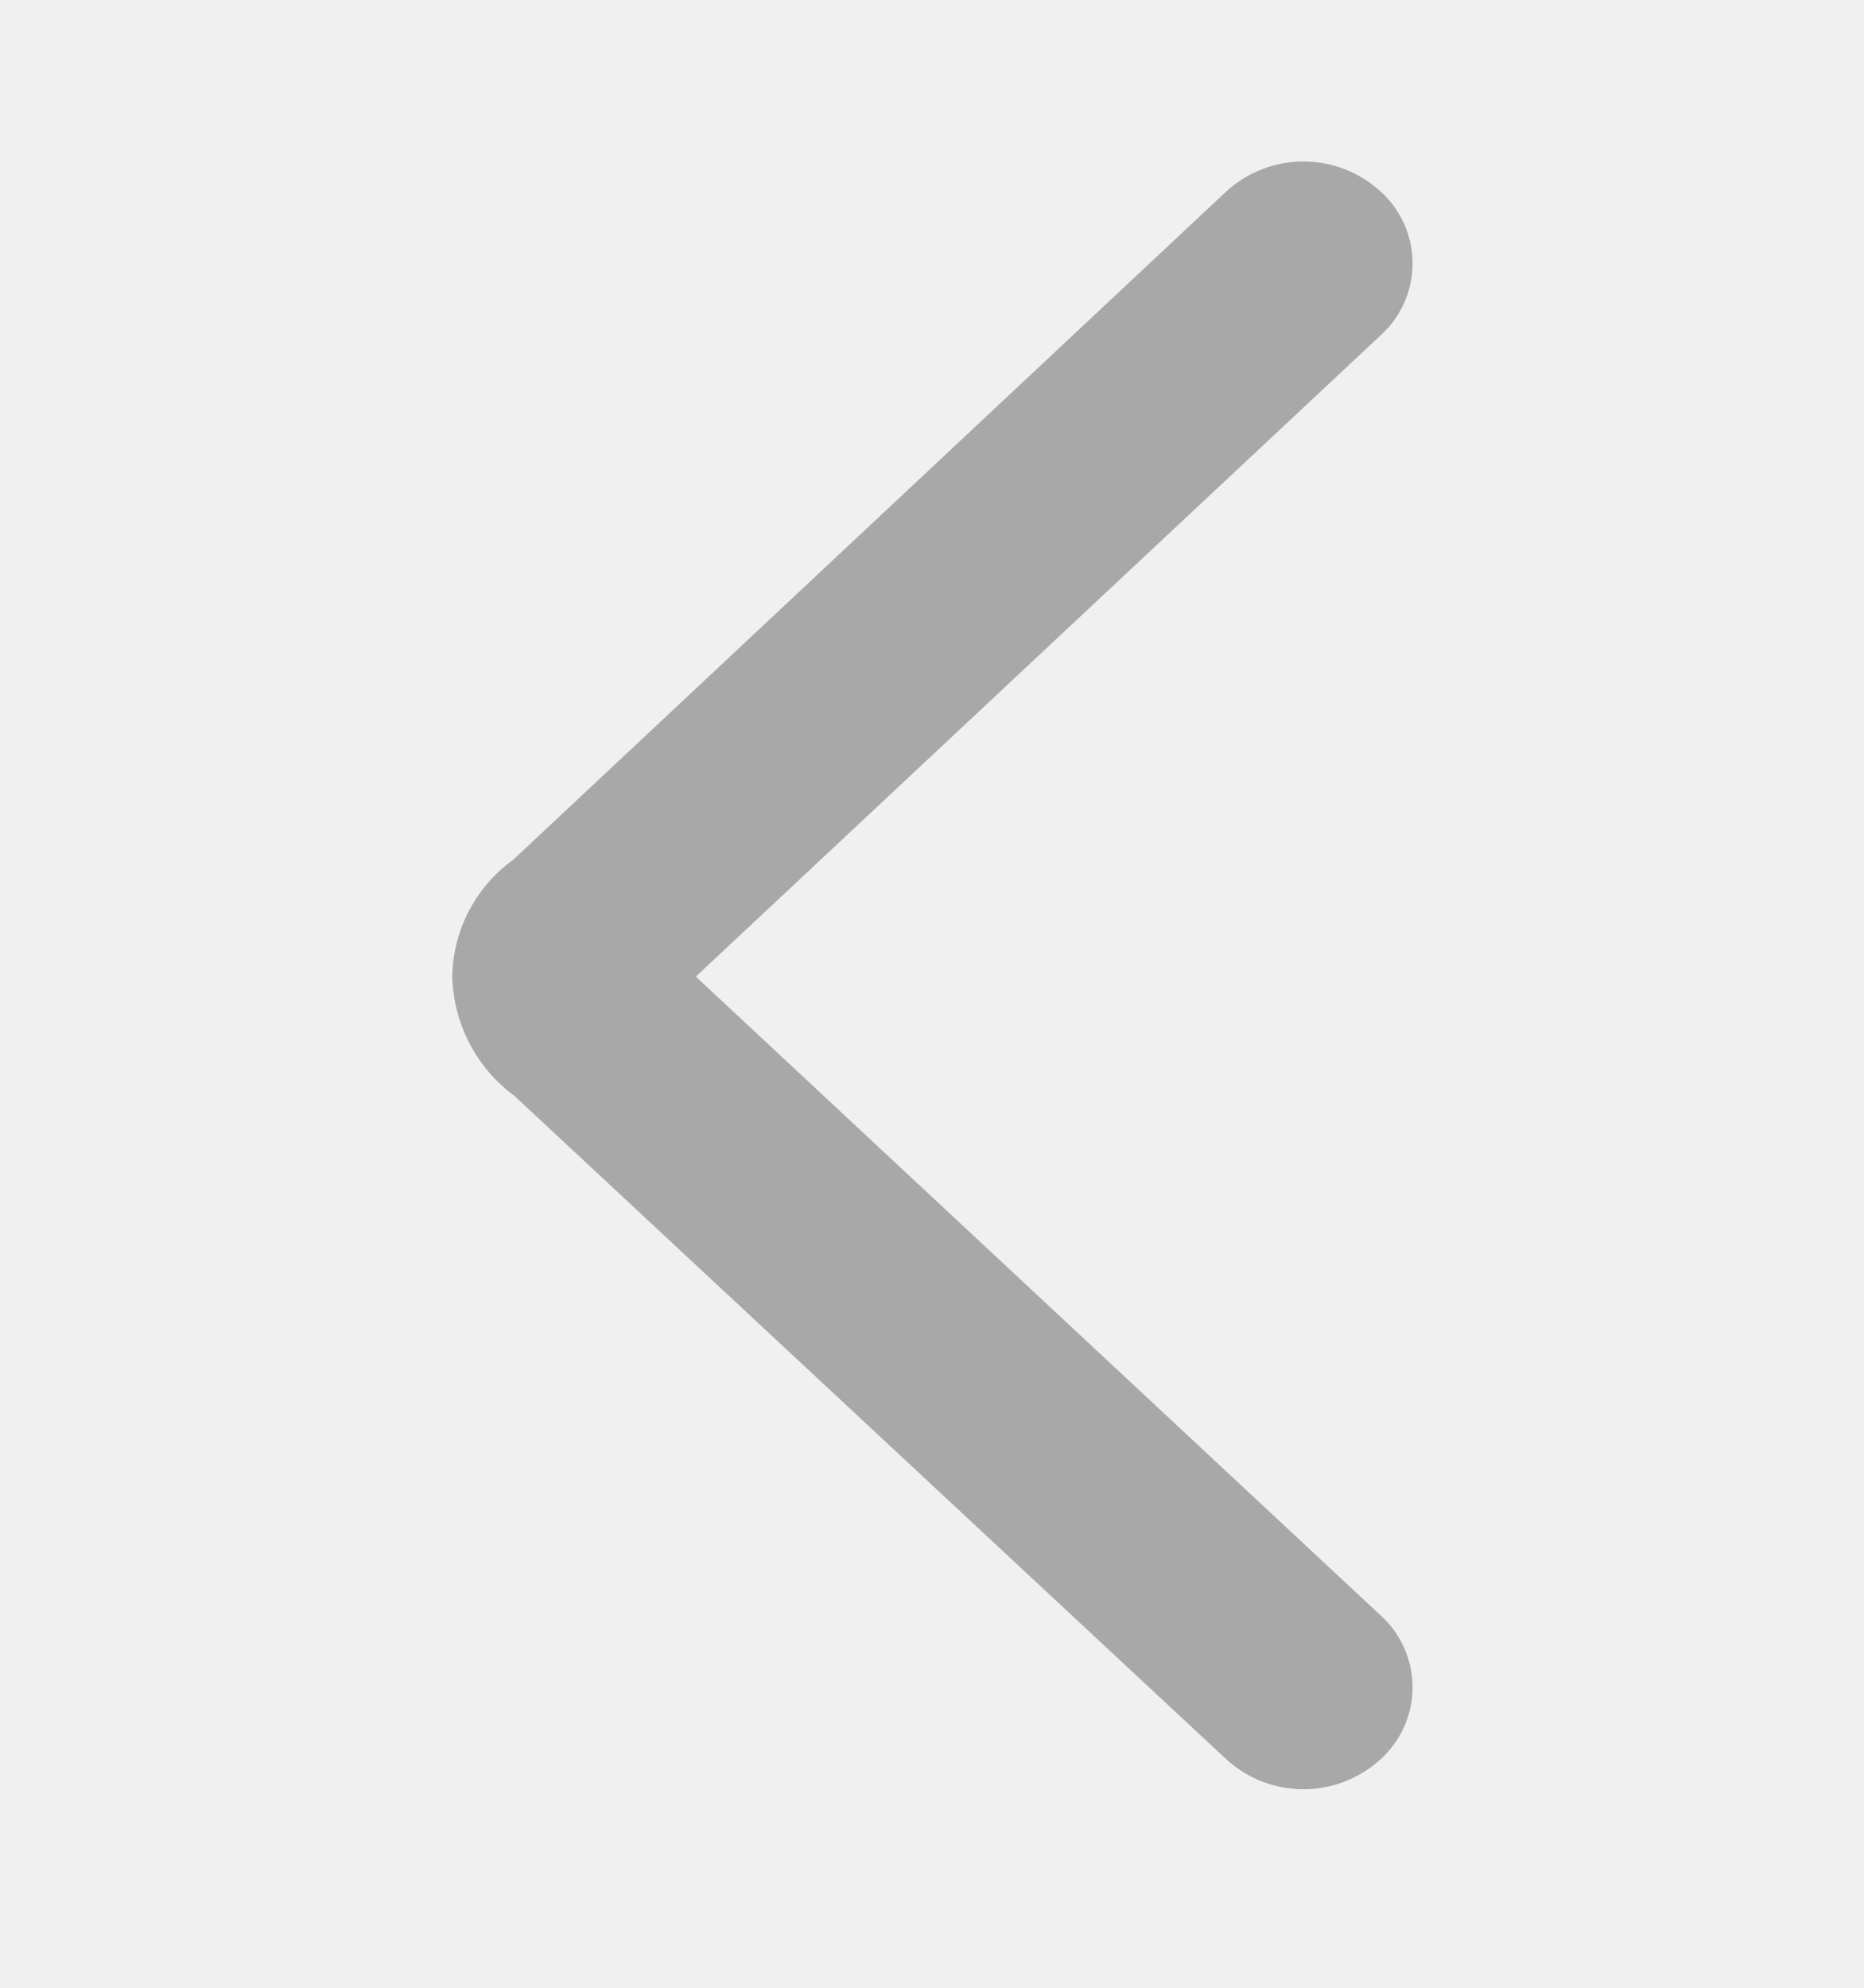
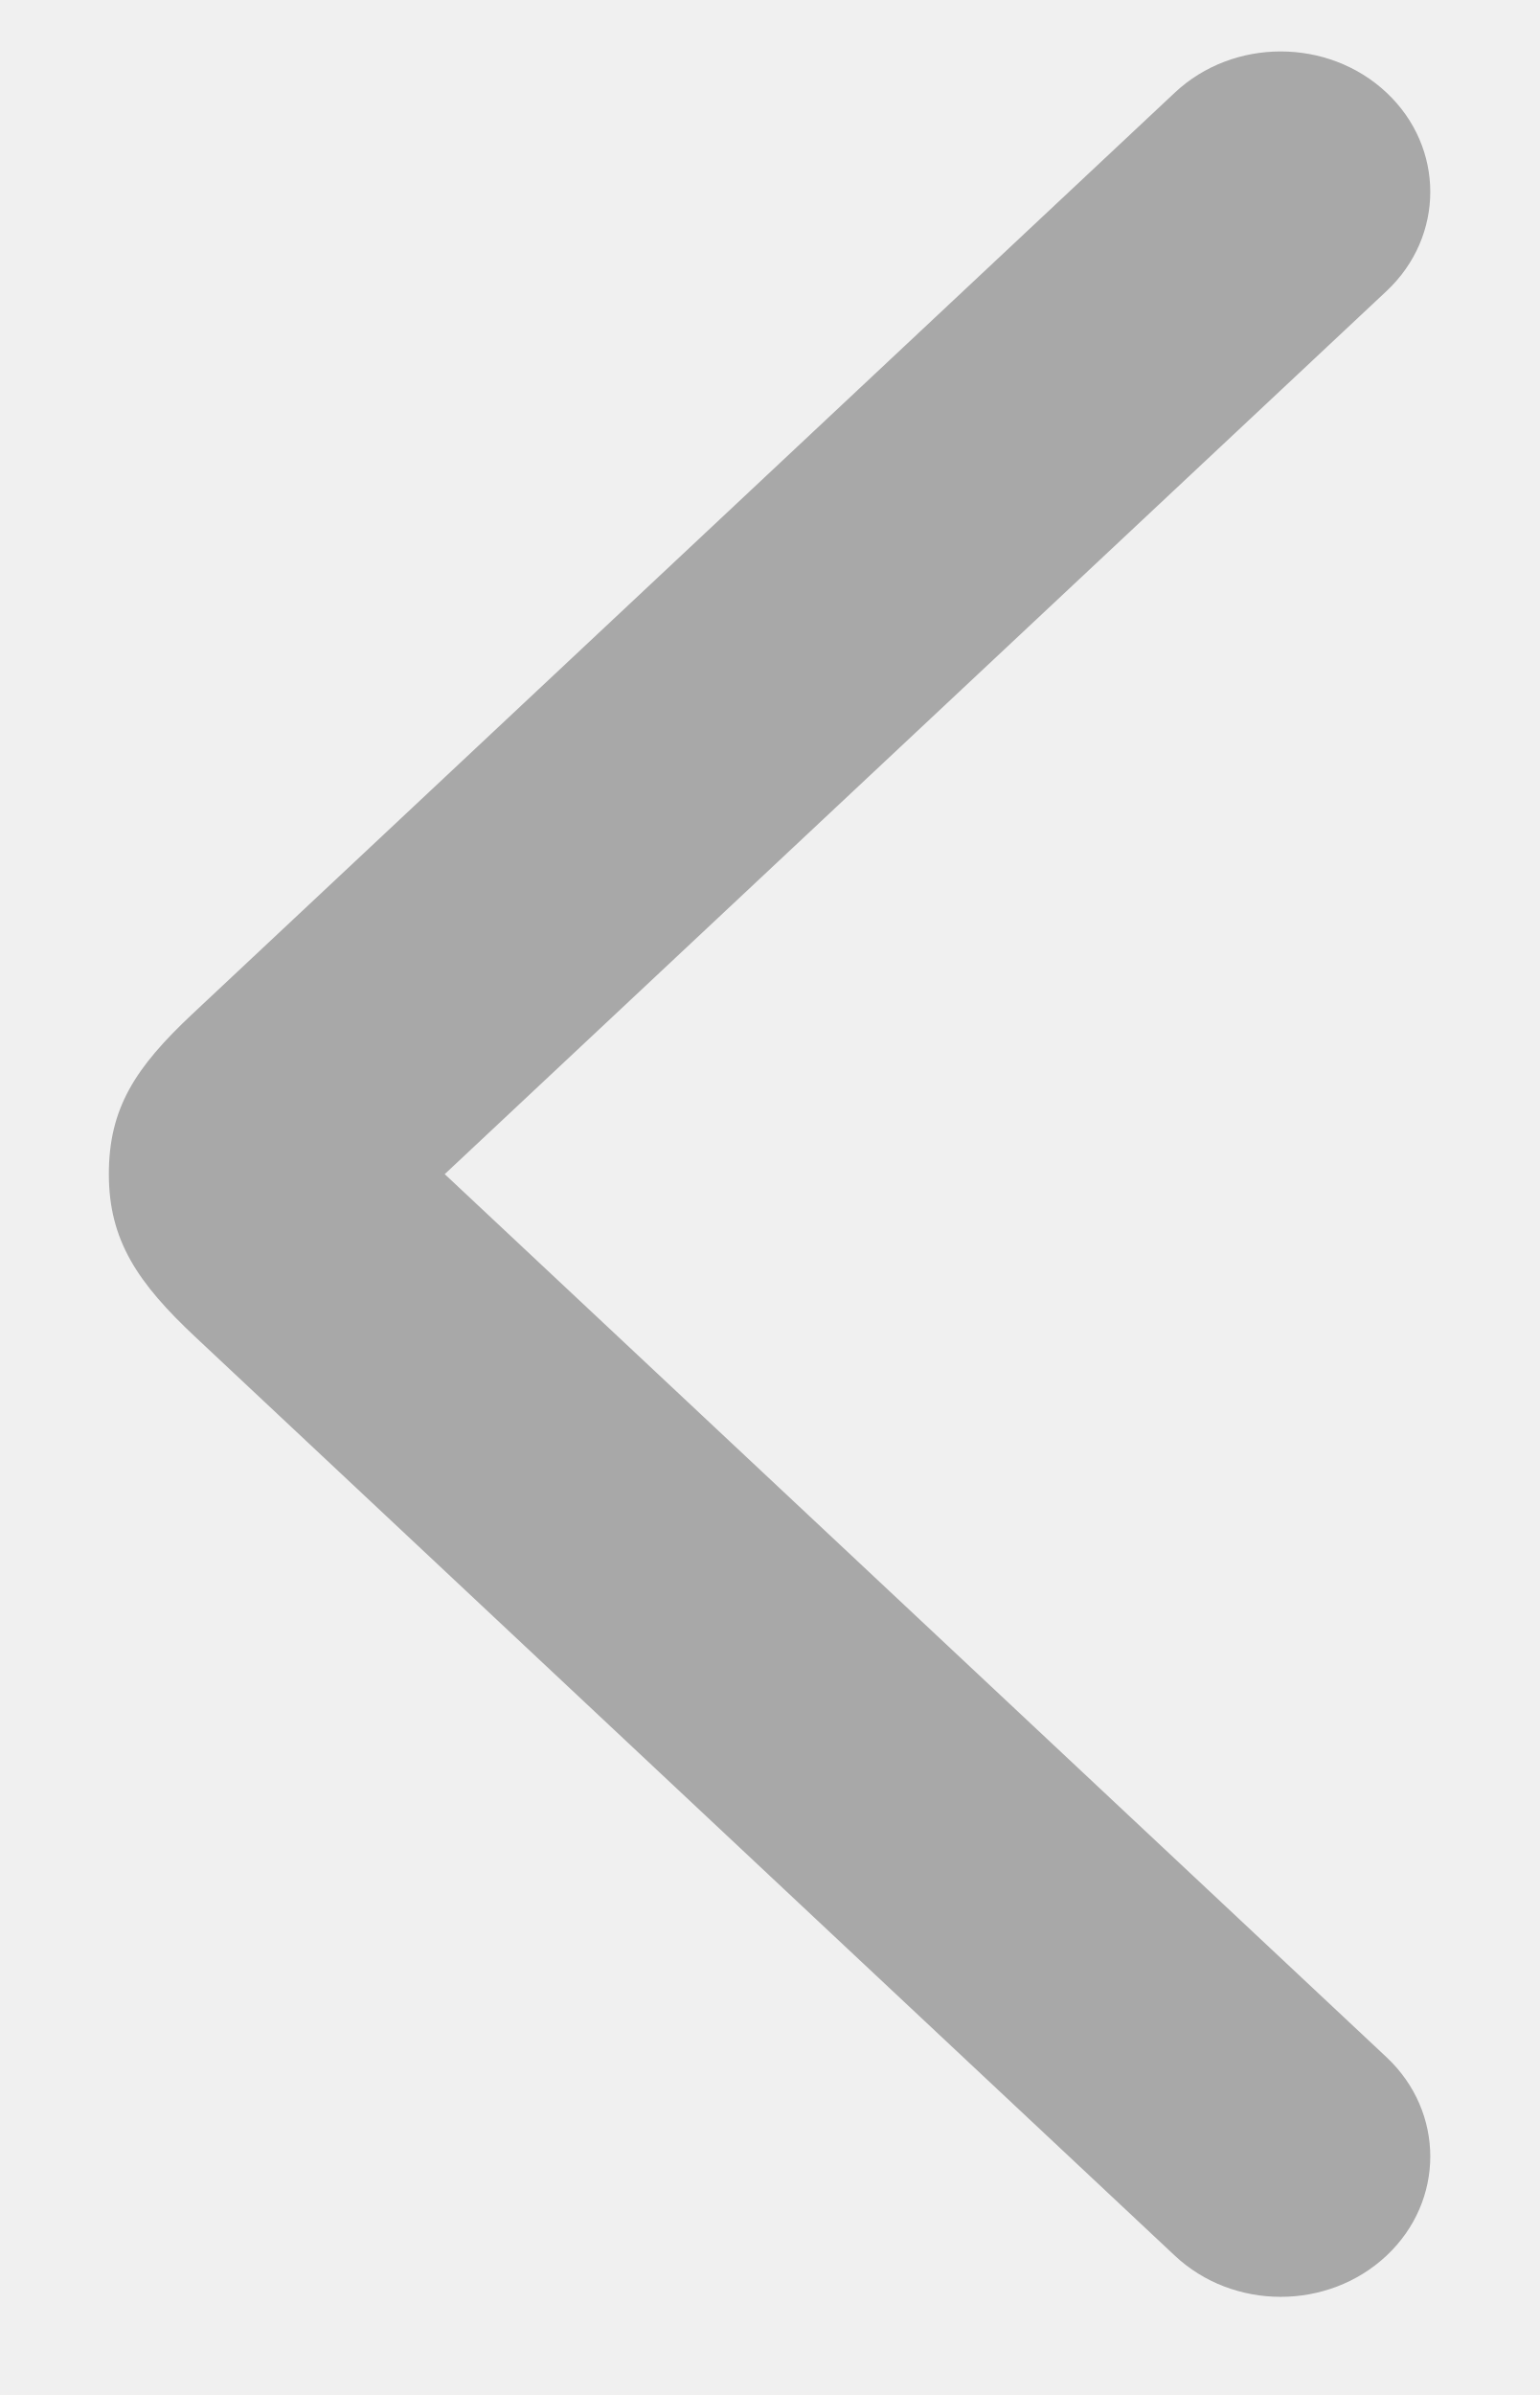
- <svg xmlns="http://www.w3.org/2000/svg" id="Layer_1" data-name="Layer 1" viewBox="0 0 15 16">
+ <svg xmlns="http://www.w3.org/2000/svg" xmlns:xlink="http://www.w3.org/1999/xlink" width="9px" height="14px" viewBox="0 0 9 14" version="1.1">
  <defs>
-     <style>.cls-1{opacity:.3}.cls-2{fill:none}</style>
+     <path d="M7.5,11.727 C7.114,11.727 6.877,11.572 6.565,11.24 L1.178,5.494 C0.857,5.152 0.857,4.598 1.178,4.256 C1.498,3.915 2.018,3.915 2.338,4.256 L7.5,9.763 L12.662,4.256 C12.982,3.915 13.502,3.915 13.822,4.256 C14.143,4.598 14.143,5.152 13.822,5.494 C13.822,5.494 10.244,9.311 8.454,11.219 C8.136,11.559 7.886,11.727 7.5,11.727 Z" id="path-1" />
  </defs>
-   <g id="favorites" class="cls-1">
-     <g id="Icons-_-Arrow-Right-_-M-Copy" data-name="Icons-/-Arrow-Right-/-M-Copy">
-       <g id="Direct-_-Icons-_-Arrow-Right-_-M" data-name="Direct-/-Icons-/-Arrow-Right-/-M">
-         <path id="box" class="cls-2" d="M0 0h15v16H0z" />
-         <g id="icon_arrow-right_m" data-name="icon arrow-right m">
-           <path id="path-1" d="M3.64 7.86a1.18 1.18 0 0 1 .49-.94l5.74-5.38a.92.92 0 0 1 1.24 0 .78.78 0 0 1 0 1.16L5.6 7.86 11.11 13a.78.78 0 0 1 0 1.16.92.92 0 0 1-1.24 0L4.14 8.82a1.23 1.23 0 0 1-.5-.96z" />
+   <g id="Final" stroke="none" stroke-width="1" fill="none" fill-rule="evenodd">
+     <g id="v1-3-1-home-dashboard-footer" transform="translate(-1283, -608)">
+       <rect fill="#none" x="0" y="0" width="1366" height="829" />
+       <g class="arrow" id="favorites" transform="translate(40, 595)" opacity="0.3">
+         <g id="Icons-/-Arrow-Right-/-M-Copy" transform="translate(1247.5, 20) scale(-1, 1) translate(-1247.5, -20) translate(1240, 12)">
+           <g id="Direct-/-Icons-/-Arrow-Right-/-M">
+             <rect id="box" x="0" y="0" width="15" height="16" />
+             <mask id="mask-2" fill="white">
+               <use xlink:href="#path-1" />
+             </mask>
+             <use id="icon_arrow-right_m" fill="#000000" fill-rule="nonzero" transform="translate(7.5, 7.863474) scale(-1, 1) rotate(-270) translate(-7.5, -7.863474) " xlink:href="#path-1" />
+           </g>
        </g>
      </g>
    </g>
  </g>
</svg>
